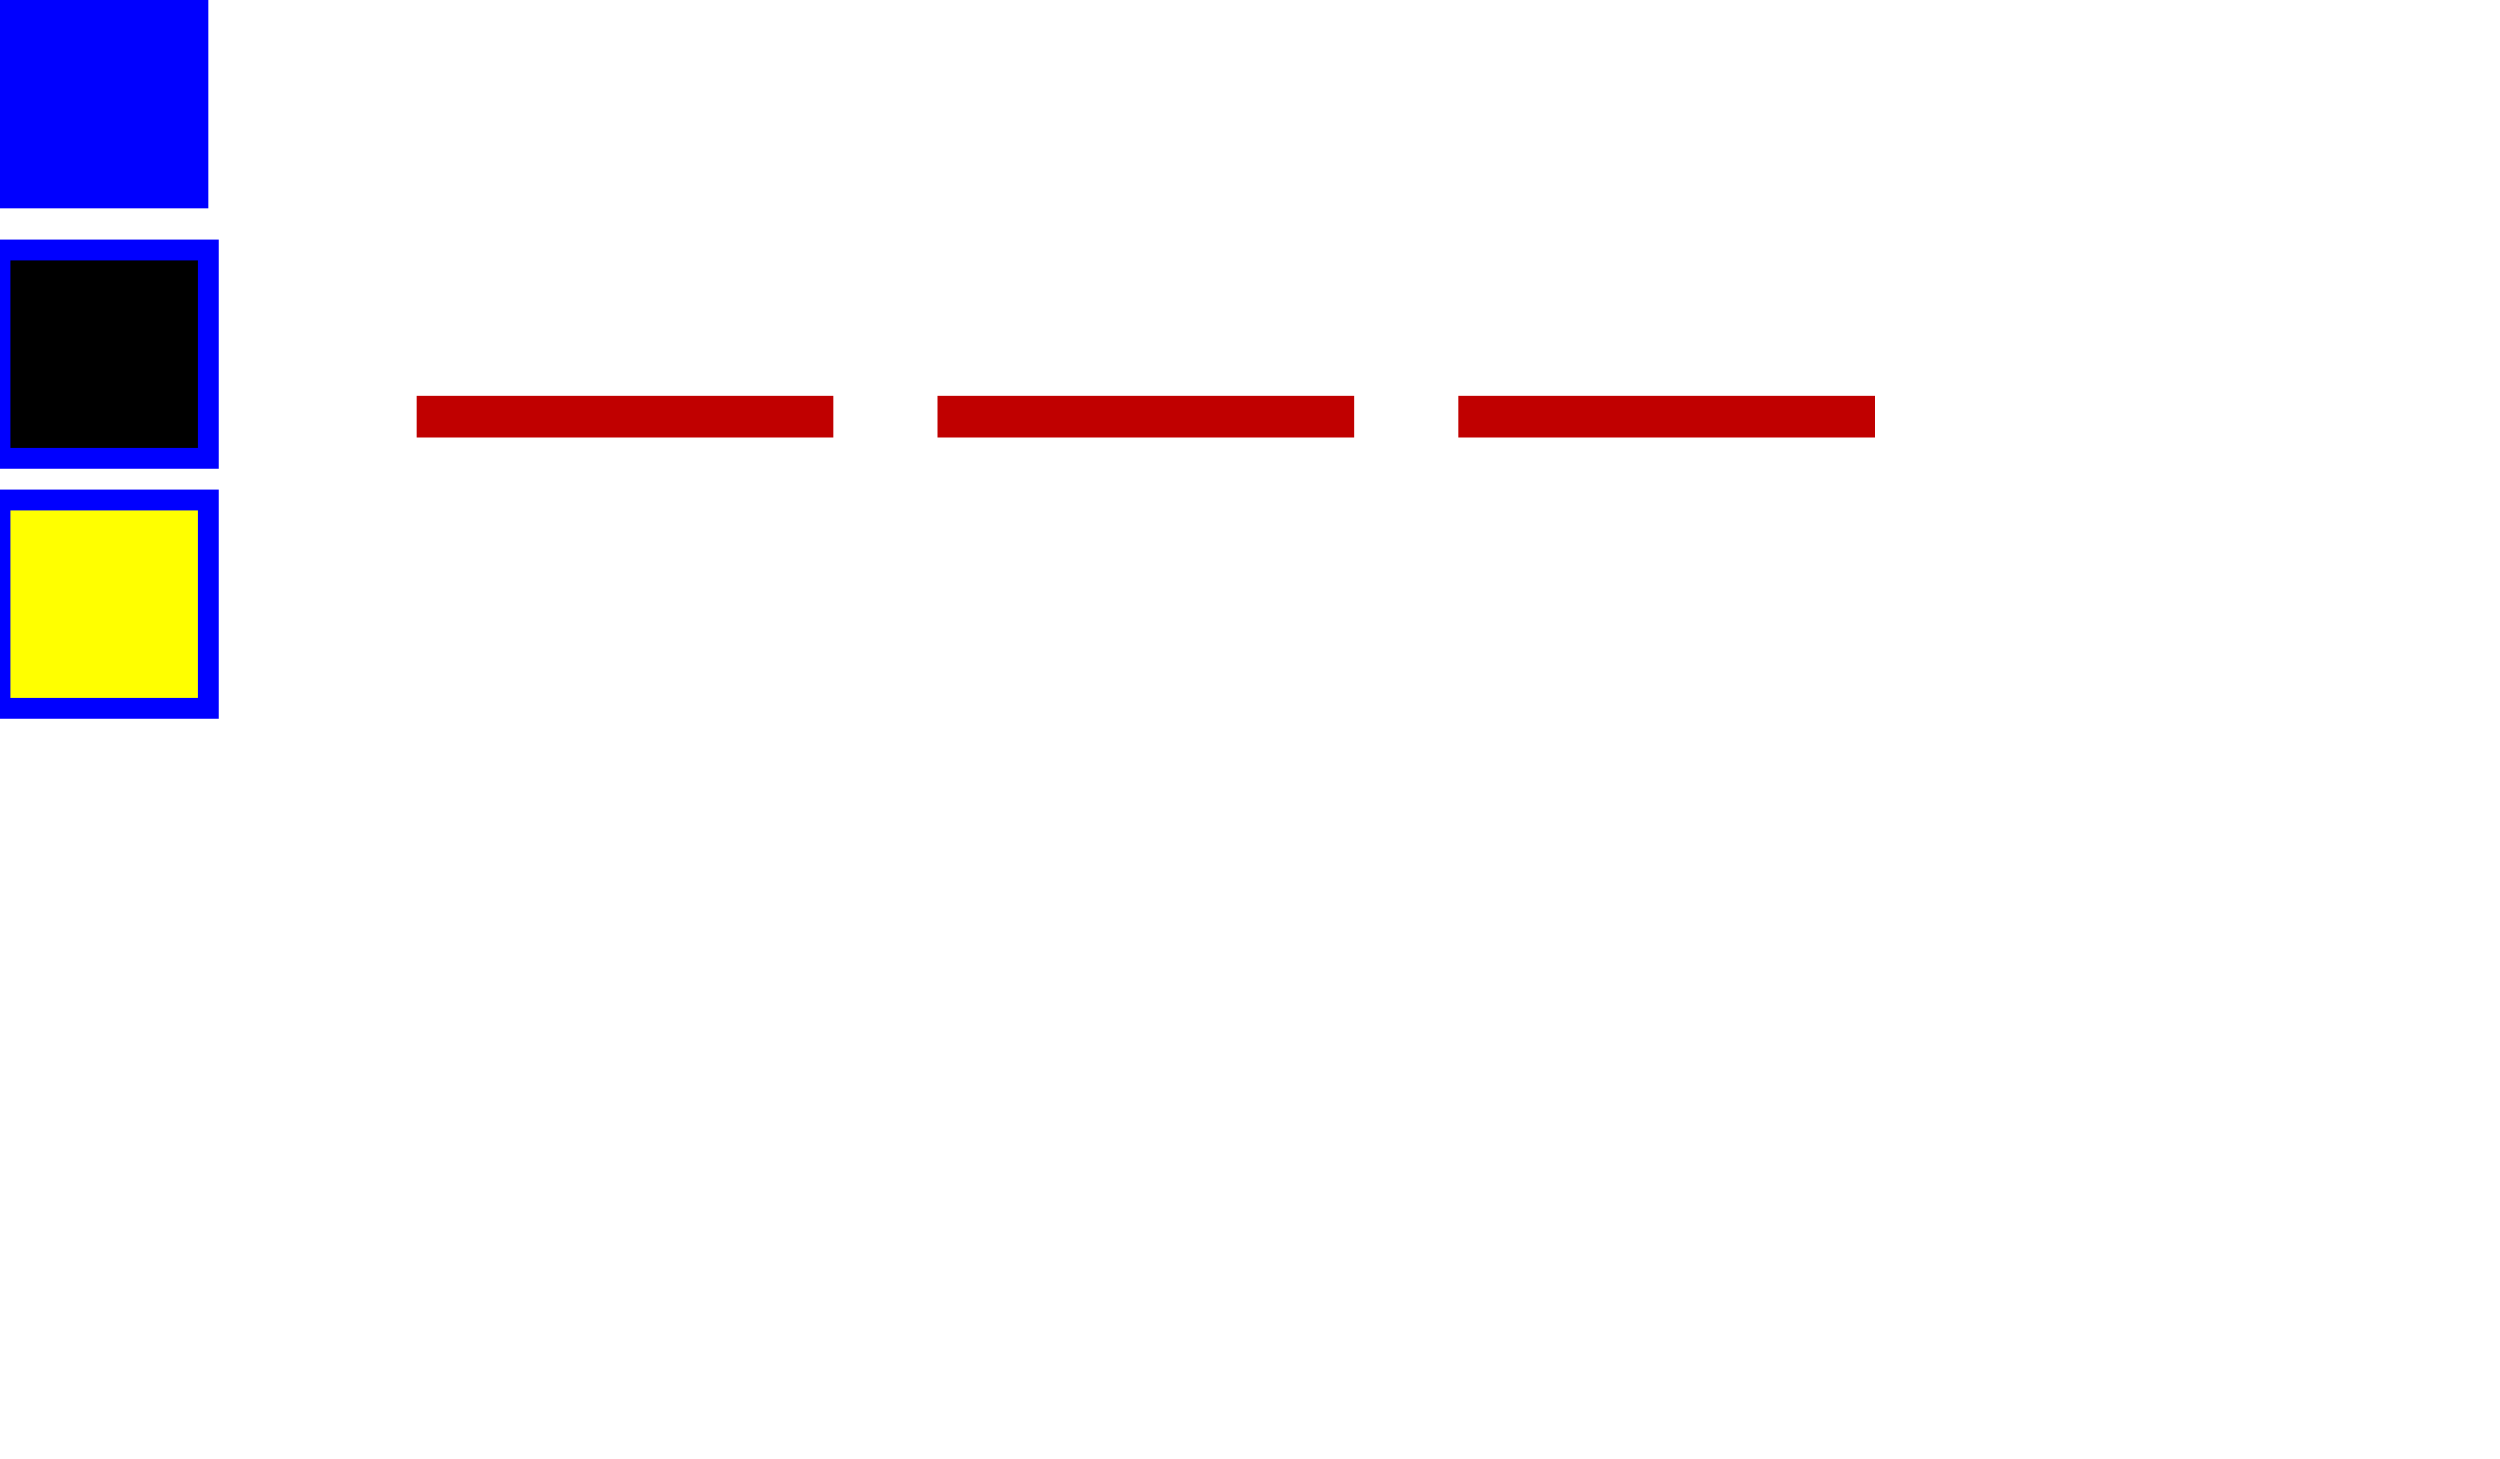
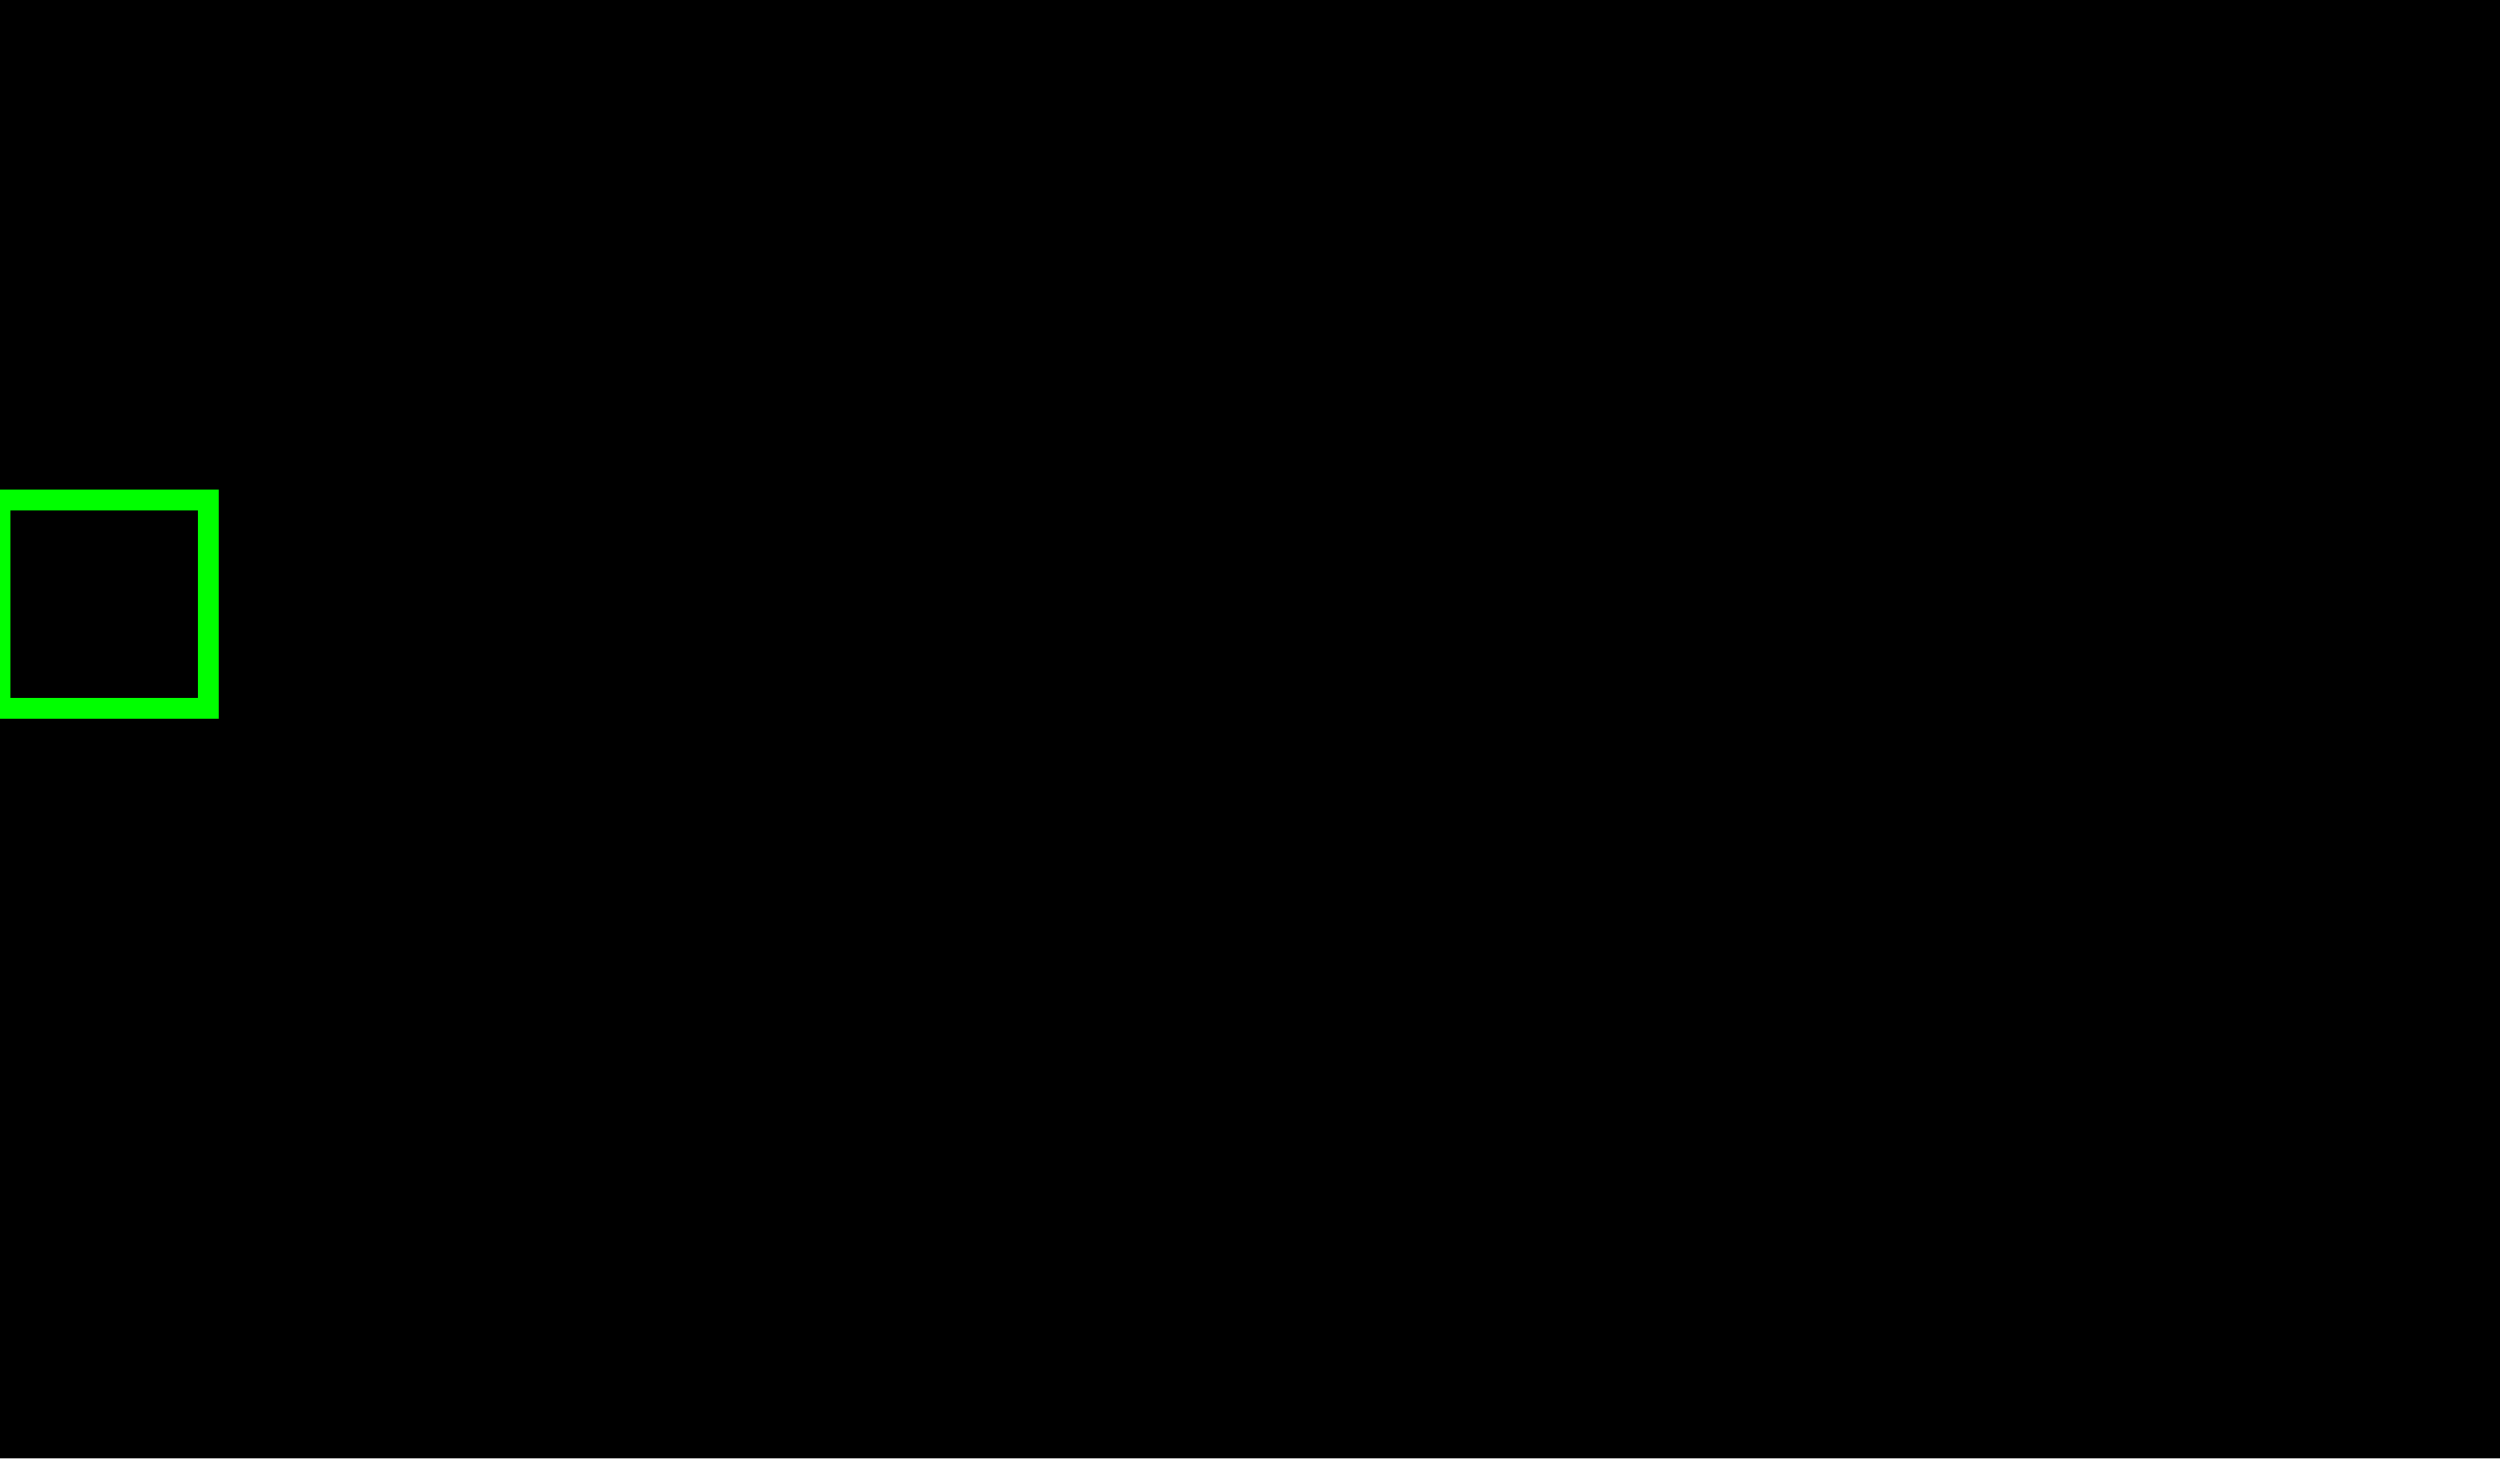
<svg xmlns="http://www.w3.org/2000/svg" width="120" height="70" viewBox="0 0 120 70">
-   <path d="M20,20h20m5,0h20m5,0h20" stroke="#c00000" stroke-width="2px" />
-   <path d="M20,40h20m5,0h20m5,0h20M30,30v20m25,0v-20m25,0v20" stroke="#008000 device-cmyk(1, 0, 1, 0)" stroke-width="2px" />
-   <rect x="0" y="0" width="10" height="10" fill="#0000FF" />
-   <rect x="0" y="12" width="10" height="10" stroke="#0000FF" />
-   <rect x="0" y="24" width="10" height="10" stroke="#0000FF" fill="#FFFF00" />
+   <text>hello world!</text>
+   <rect x="0" y="0" width="120" height="70" stroke="#FFF000 device-cmyk(0, 0, 1, 0)" />
+   <rect x="0" y="0" width="10" height="10" fill="#0000FF device-cmyk(1.00, 0.00, 0.00, 0.00)" />
+   <rect x="0" y="12" width="10" height="10" stroke="#0000FF device-cmyk(1, 0, 0, 0)" />
+   <rect x="0" y="24" width="10" height="10" stroke="#00FF00" fill="#FFFF00 device-cmyk(1, 1, 0, 0)" />
+   <circle cx="5" cy="41" r="5" />
+   <ellipse cx="10" cy="64" rx="10" ry="5" />
</svg>
